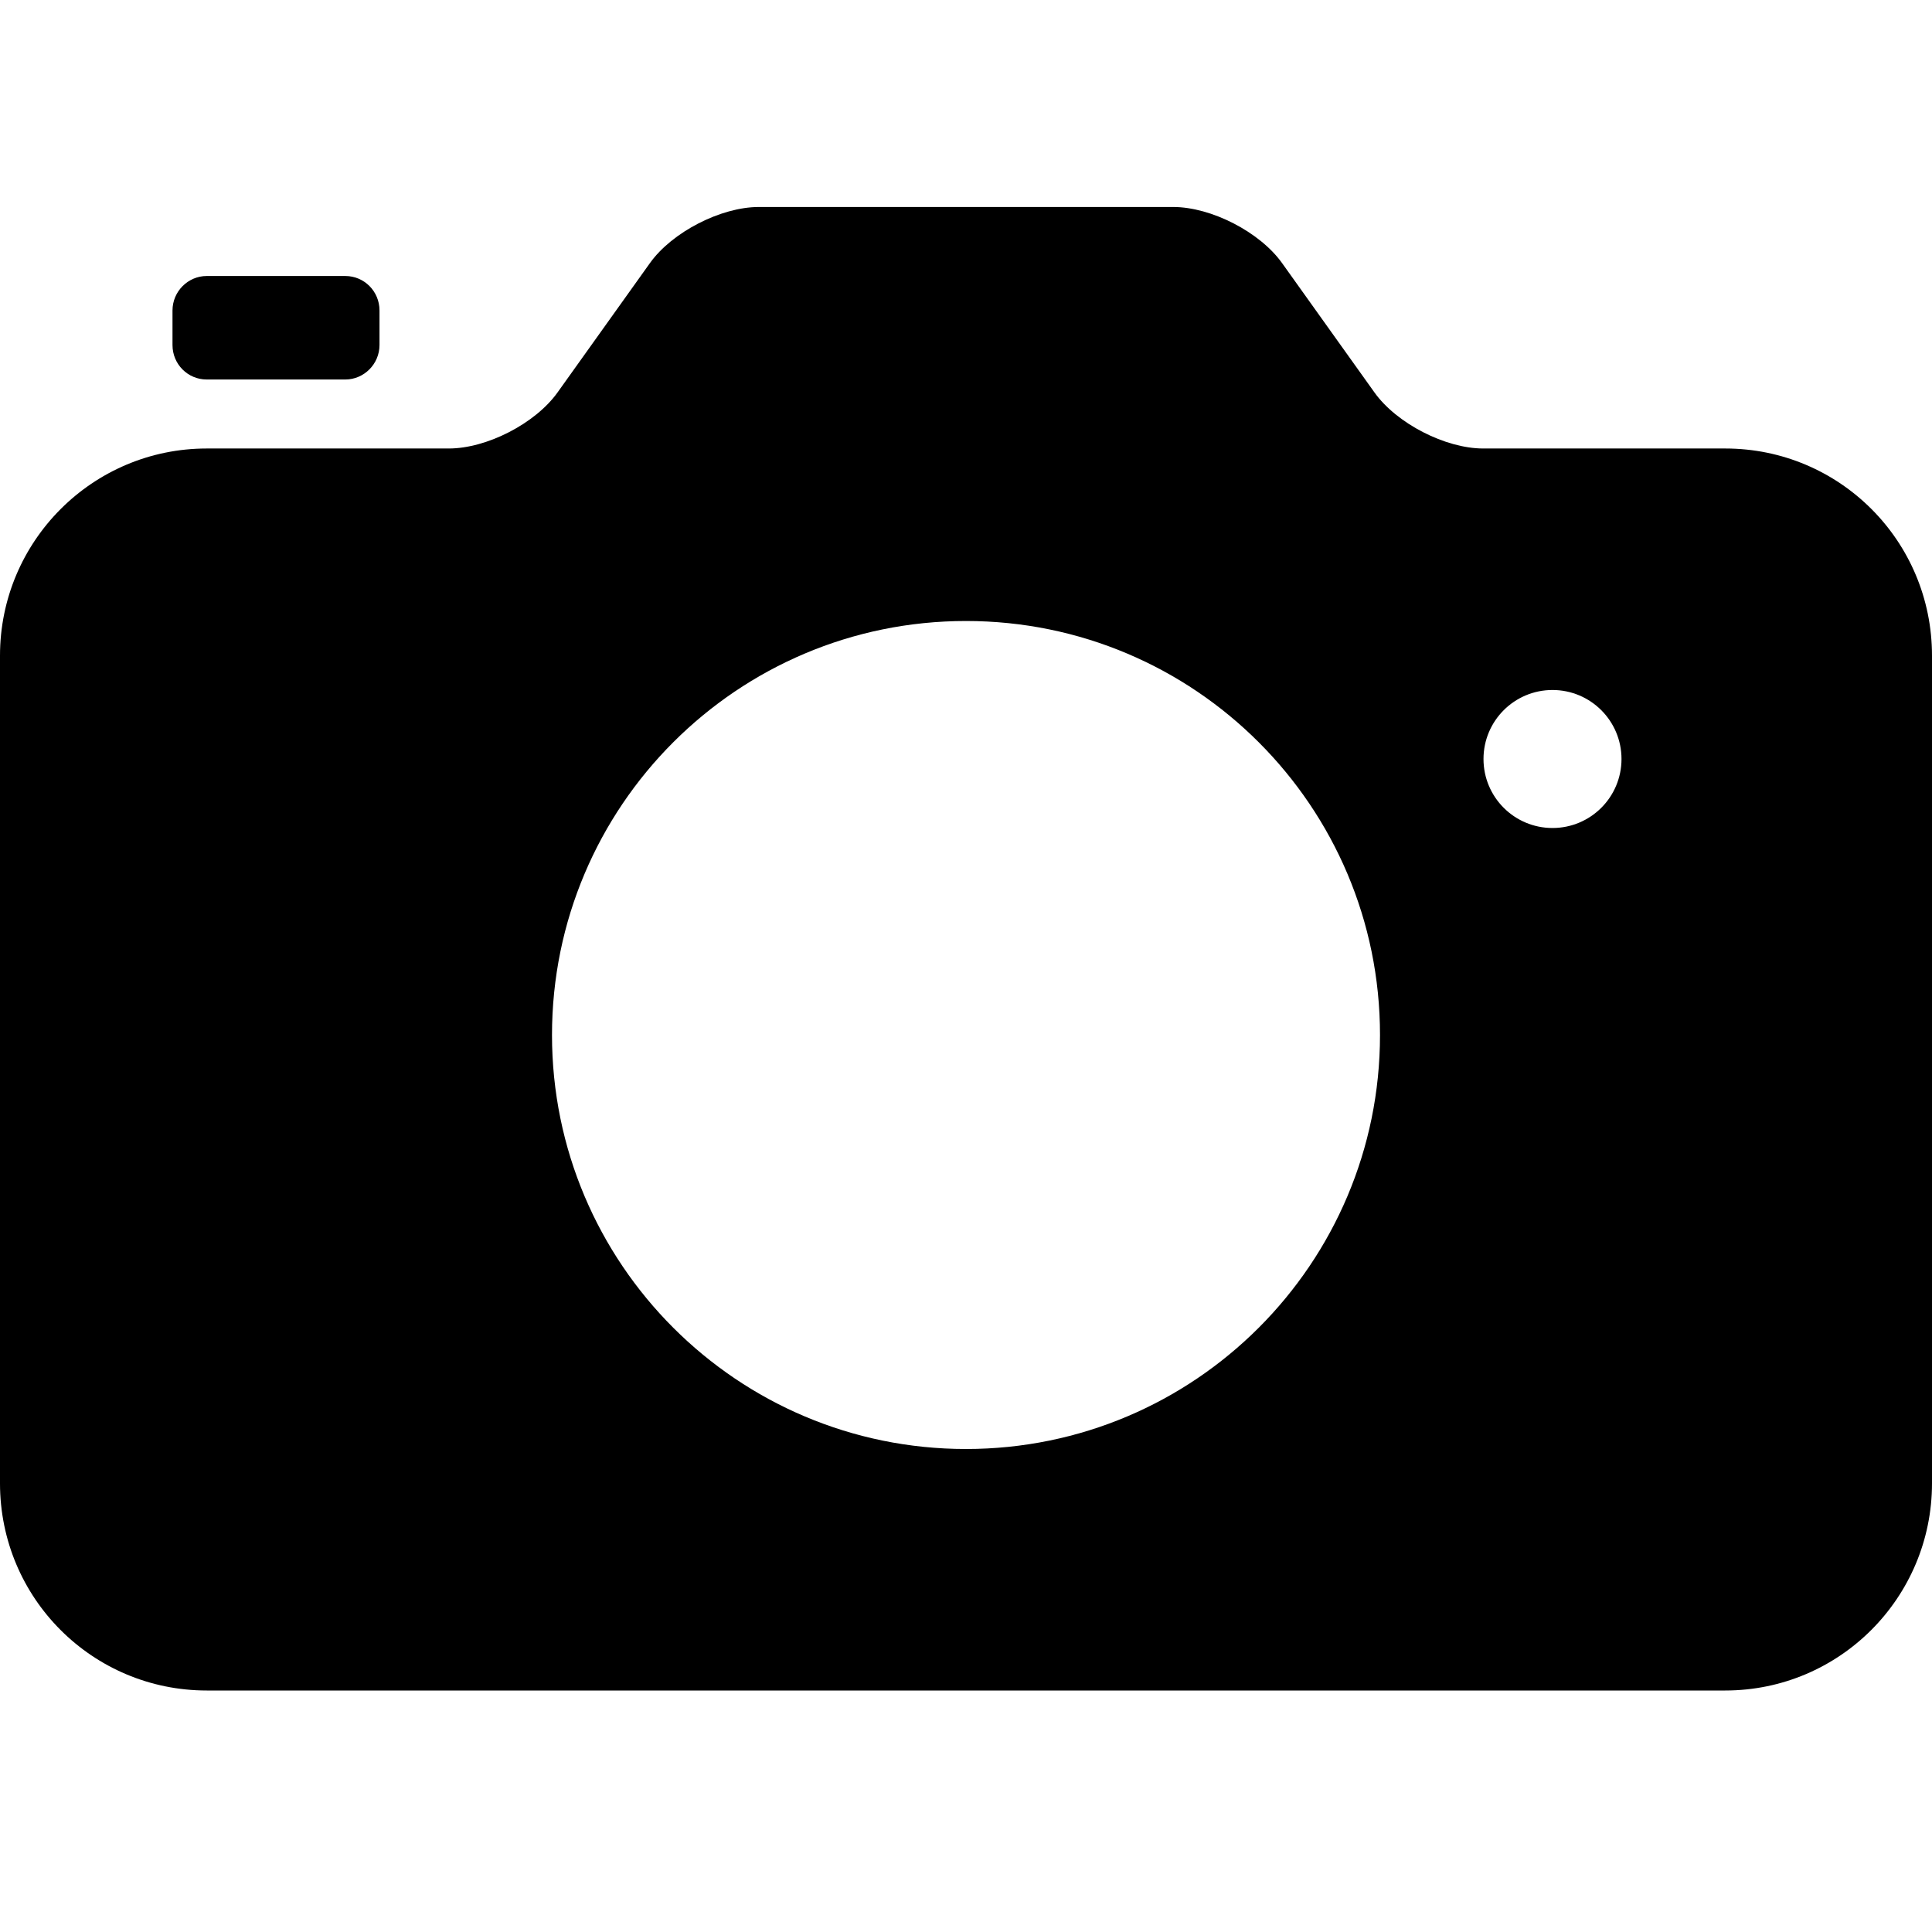
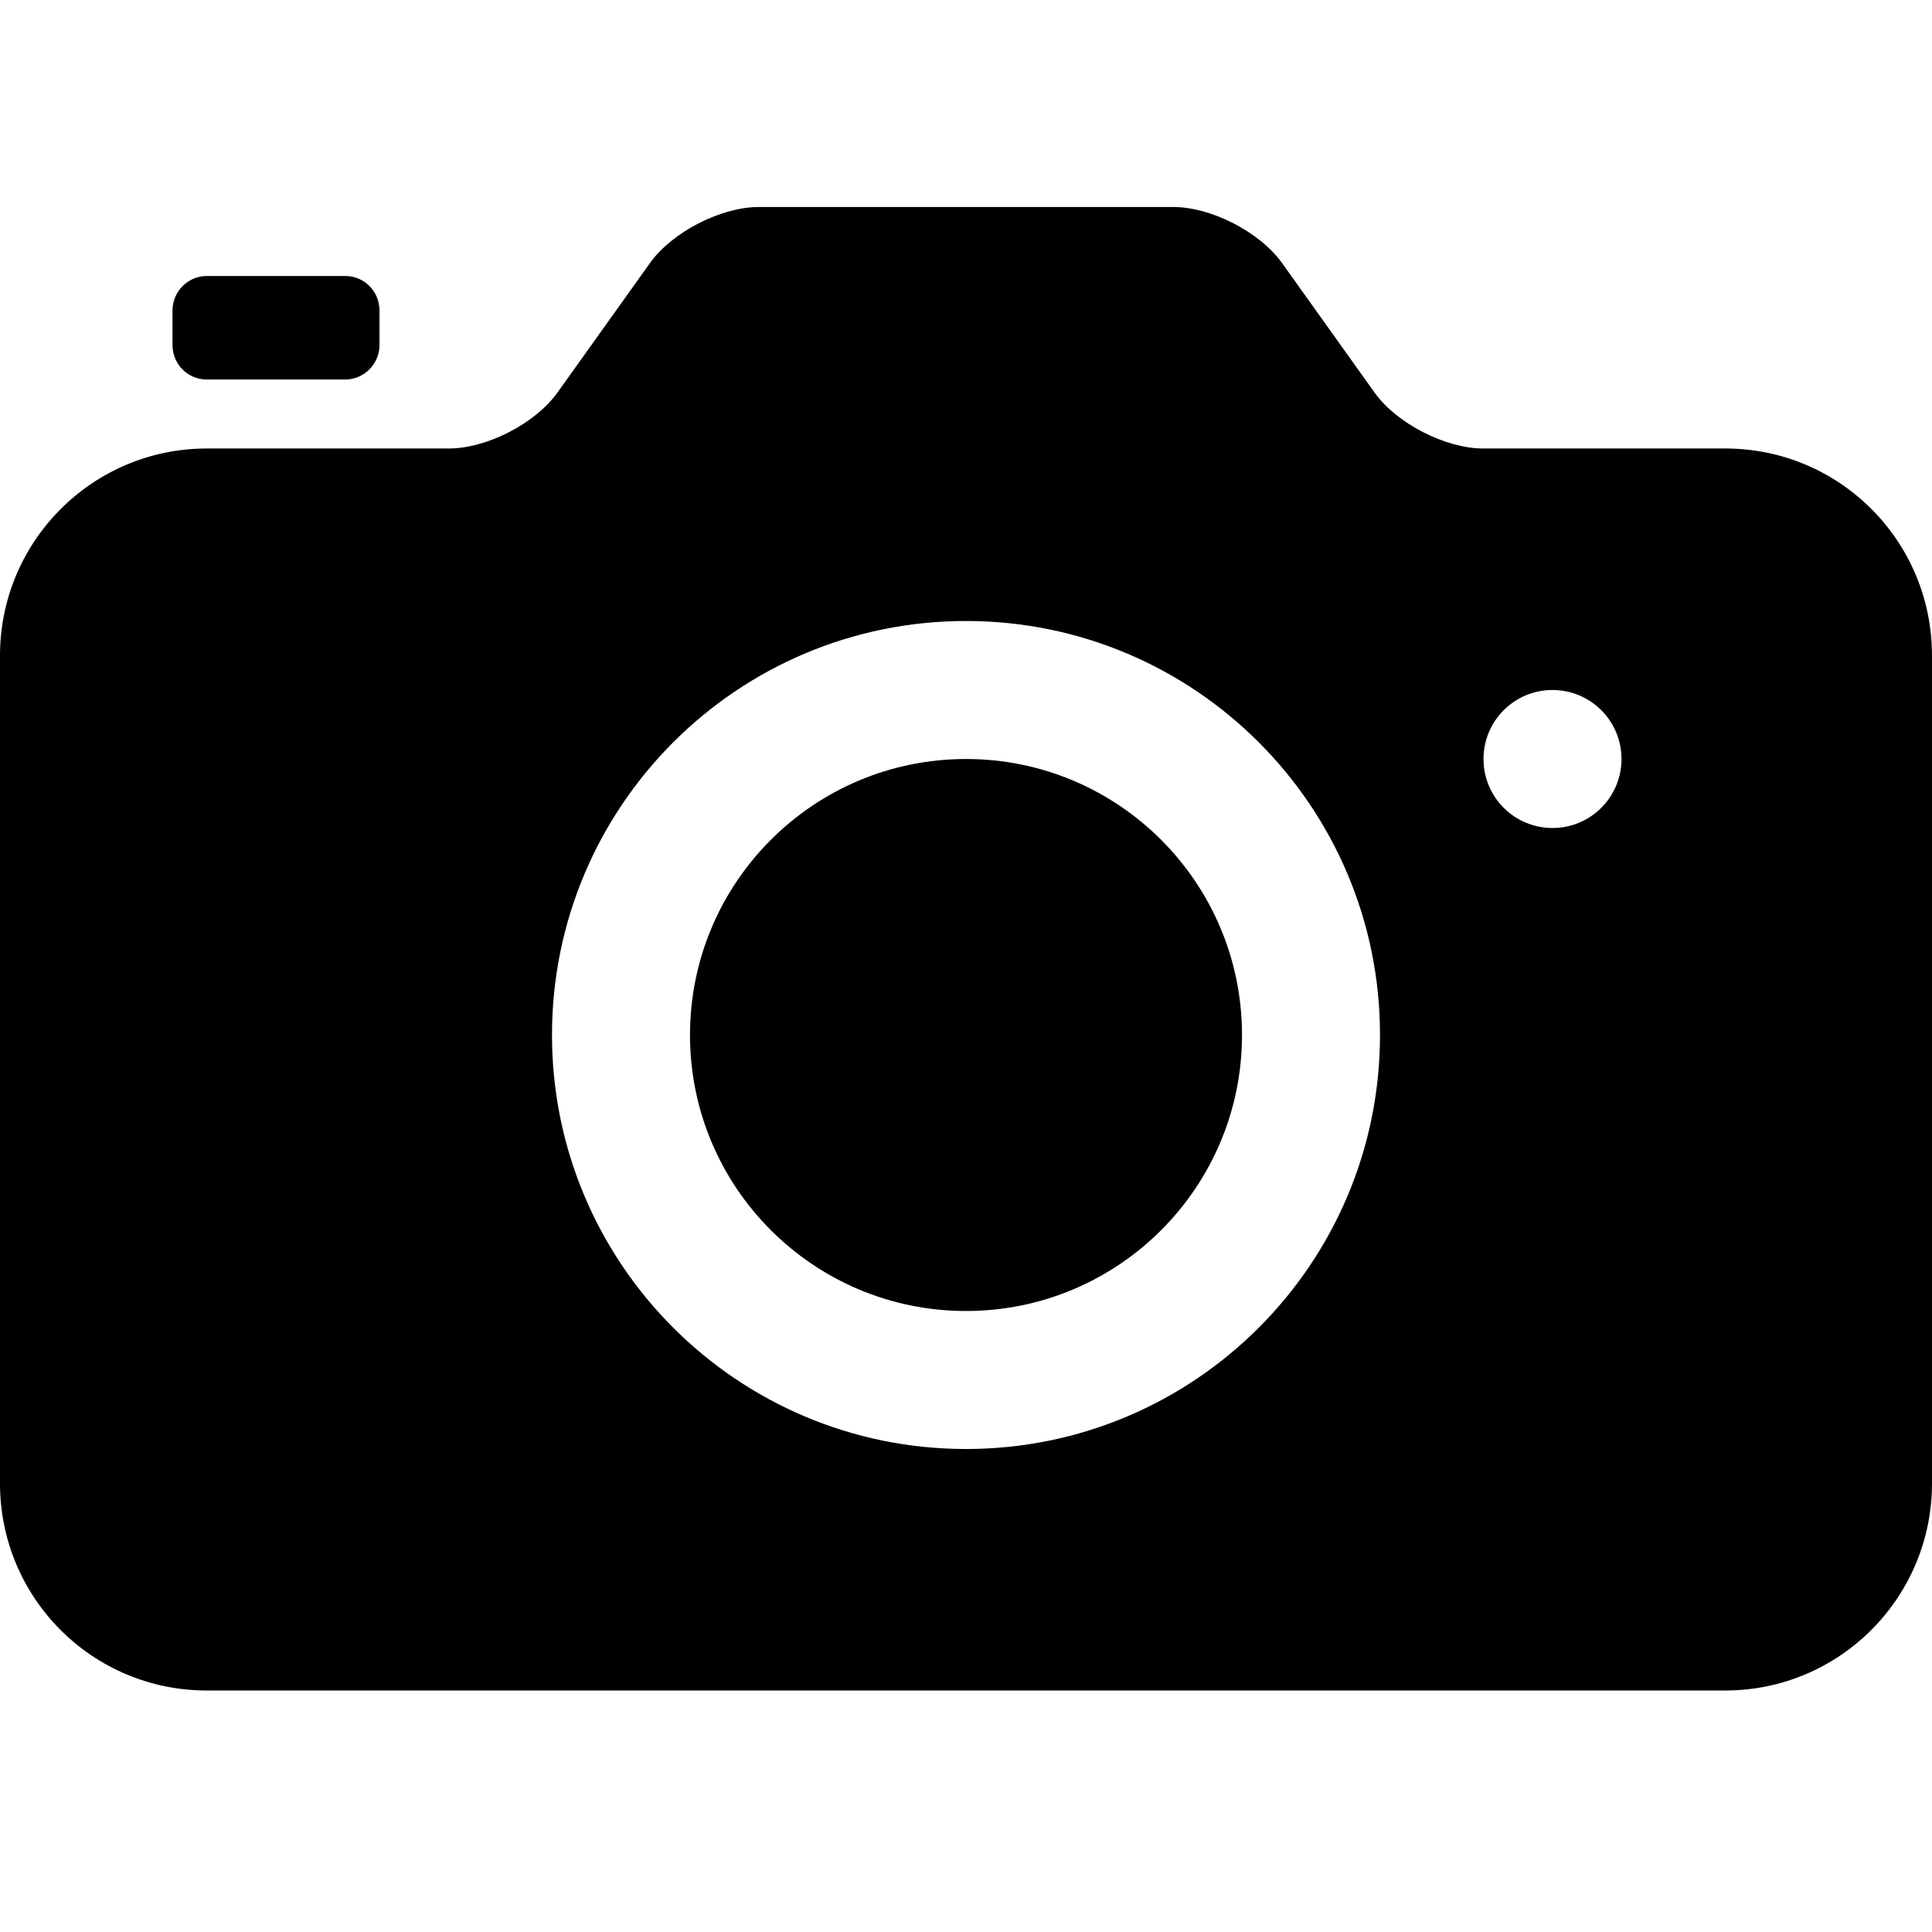
<svg xmlns="http://www.w3.org/2000/svg" width="56px" height="56px" viewBox="0 0 56 56" version="1.1">
  <g id="Page-1" stroke="none" stroke-width="1" fill="none" fill-rule="evenodd">
-     <g id="camera_fill" transform="translate(0, 6)" fill="#000000">
-       <path d="M5.993,7 L13.008,7 C14.108,7 15.516,6.277 16.16,5.376 L18.84,1.624 C19.481,0.727 20.895,0 21.994,0 L34.006,0 C35.107,0 36.516,0.723 37.16,1.624 L39.84,5.376 C40.481,6.273 41.893,7 42.992,7 L50.007,7 C53.317,7 56,9.676 56,13.005 L56,36.995 C56,40.311 53.318,43 50.007,43 L5.993,43 C2.683,43 0,40.324 0,36.995 L0,13.005 C0,9.689 2.682,7 5.993,7 Z M28,36 C34.627,36 40,30.627 40,24 C40,17.373 34.627,12 28,12 C21.373,12 16,17.373 16,24 C16,30.627 21.373,36 28,36 Z M45,18 C46.105,18 47,17.105 47,16 C47,14.895 46.105,14 45,14 C43.895,14 43,14.895 43,16 C43,17.105 43.895,18 45,18 Z" id="Shape" fill-rule="nonzero" />
-       <path d="M5,2.999 C5,2.447 5.451,2 5.991,2 L10.009,2 C10.556,2 11,2.443 11,2.999 L11,4.001 C11,4.553 10.549,5 10.009,5 L5.991,5 C5.444,5 5,4.557 5,4.001 L5,2.999 Z" id="Rectangle-107" />
+     <g id="camera_fill" transform="translate(0, 6)" fill="#000000" fill-rule="nonzero">
+       <path d="M5.993,7 L13.008,7 C14.108,7 15.516,6.277 16.16,5.376 L18.84,1.624 C19.481,0.727 20.895,0 21.994,0 L34.006,0 C35.107,0 36.516,0.723 37.16,1.624 L39.84,5.376 C40.481,6.273 41.893,7 42.992,7 L50.007,7 C53.317,7 56,9.676 56,13.005 L56,36.995 C56,40.311 53.318,43 50.007,43 L5.993,43 C2.683,43 0,40.324 0,36.995 L0,13.005 C0,9.689 2.682,7 5.993,7 Z M28,36 C34.627,36 40,30.627 40,24 C40,17.373 34.627,12 28,12 C21.373,12 16,17.373 16,24 C16,30.627 21.373,36 28,36 Z M45,18 C46.105,18 47,17.105 47,16 C47,14.895 46.105,14 45,14 C43.895,14 43,14.895 43,16 C43,17.105 43.895,18 45,18 Z M28,32 C23.582,32 20,28.418 20,24 C20,19.582 23.582,16 28,16 C32.418,16 36,19.582 36,24 C36,28.418 32.418,32 28,32 Z M5,2.999 C5,2.447 5.451,2 5.991,2 L10.009,2 C10.556,2 11,2.443 11,2.999 L11,4.001 C11,4.553 10.549,5 10.009,5 L5.991,5 C5.444,5 5,4.557 5,4.001 L5,2.999 Z" id="Shape" />
    </g>
  </g>
</svg>
